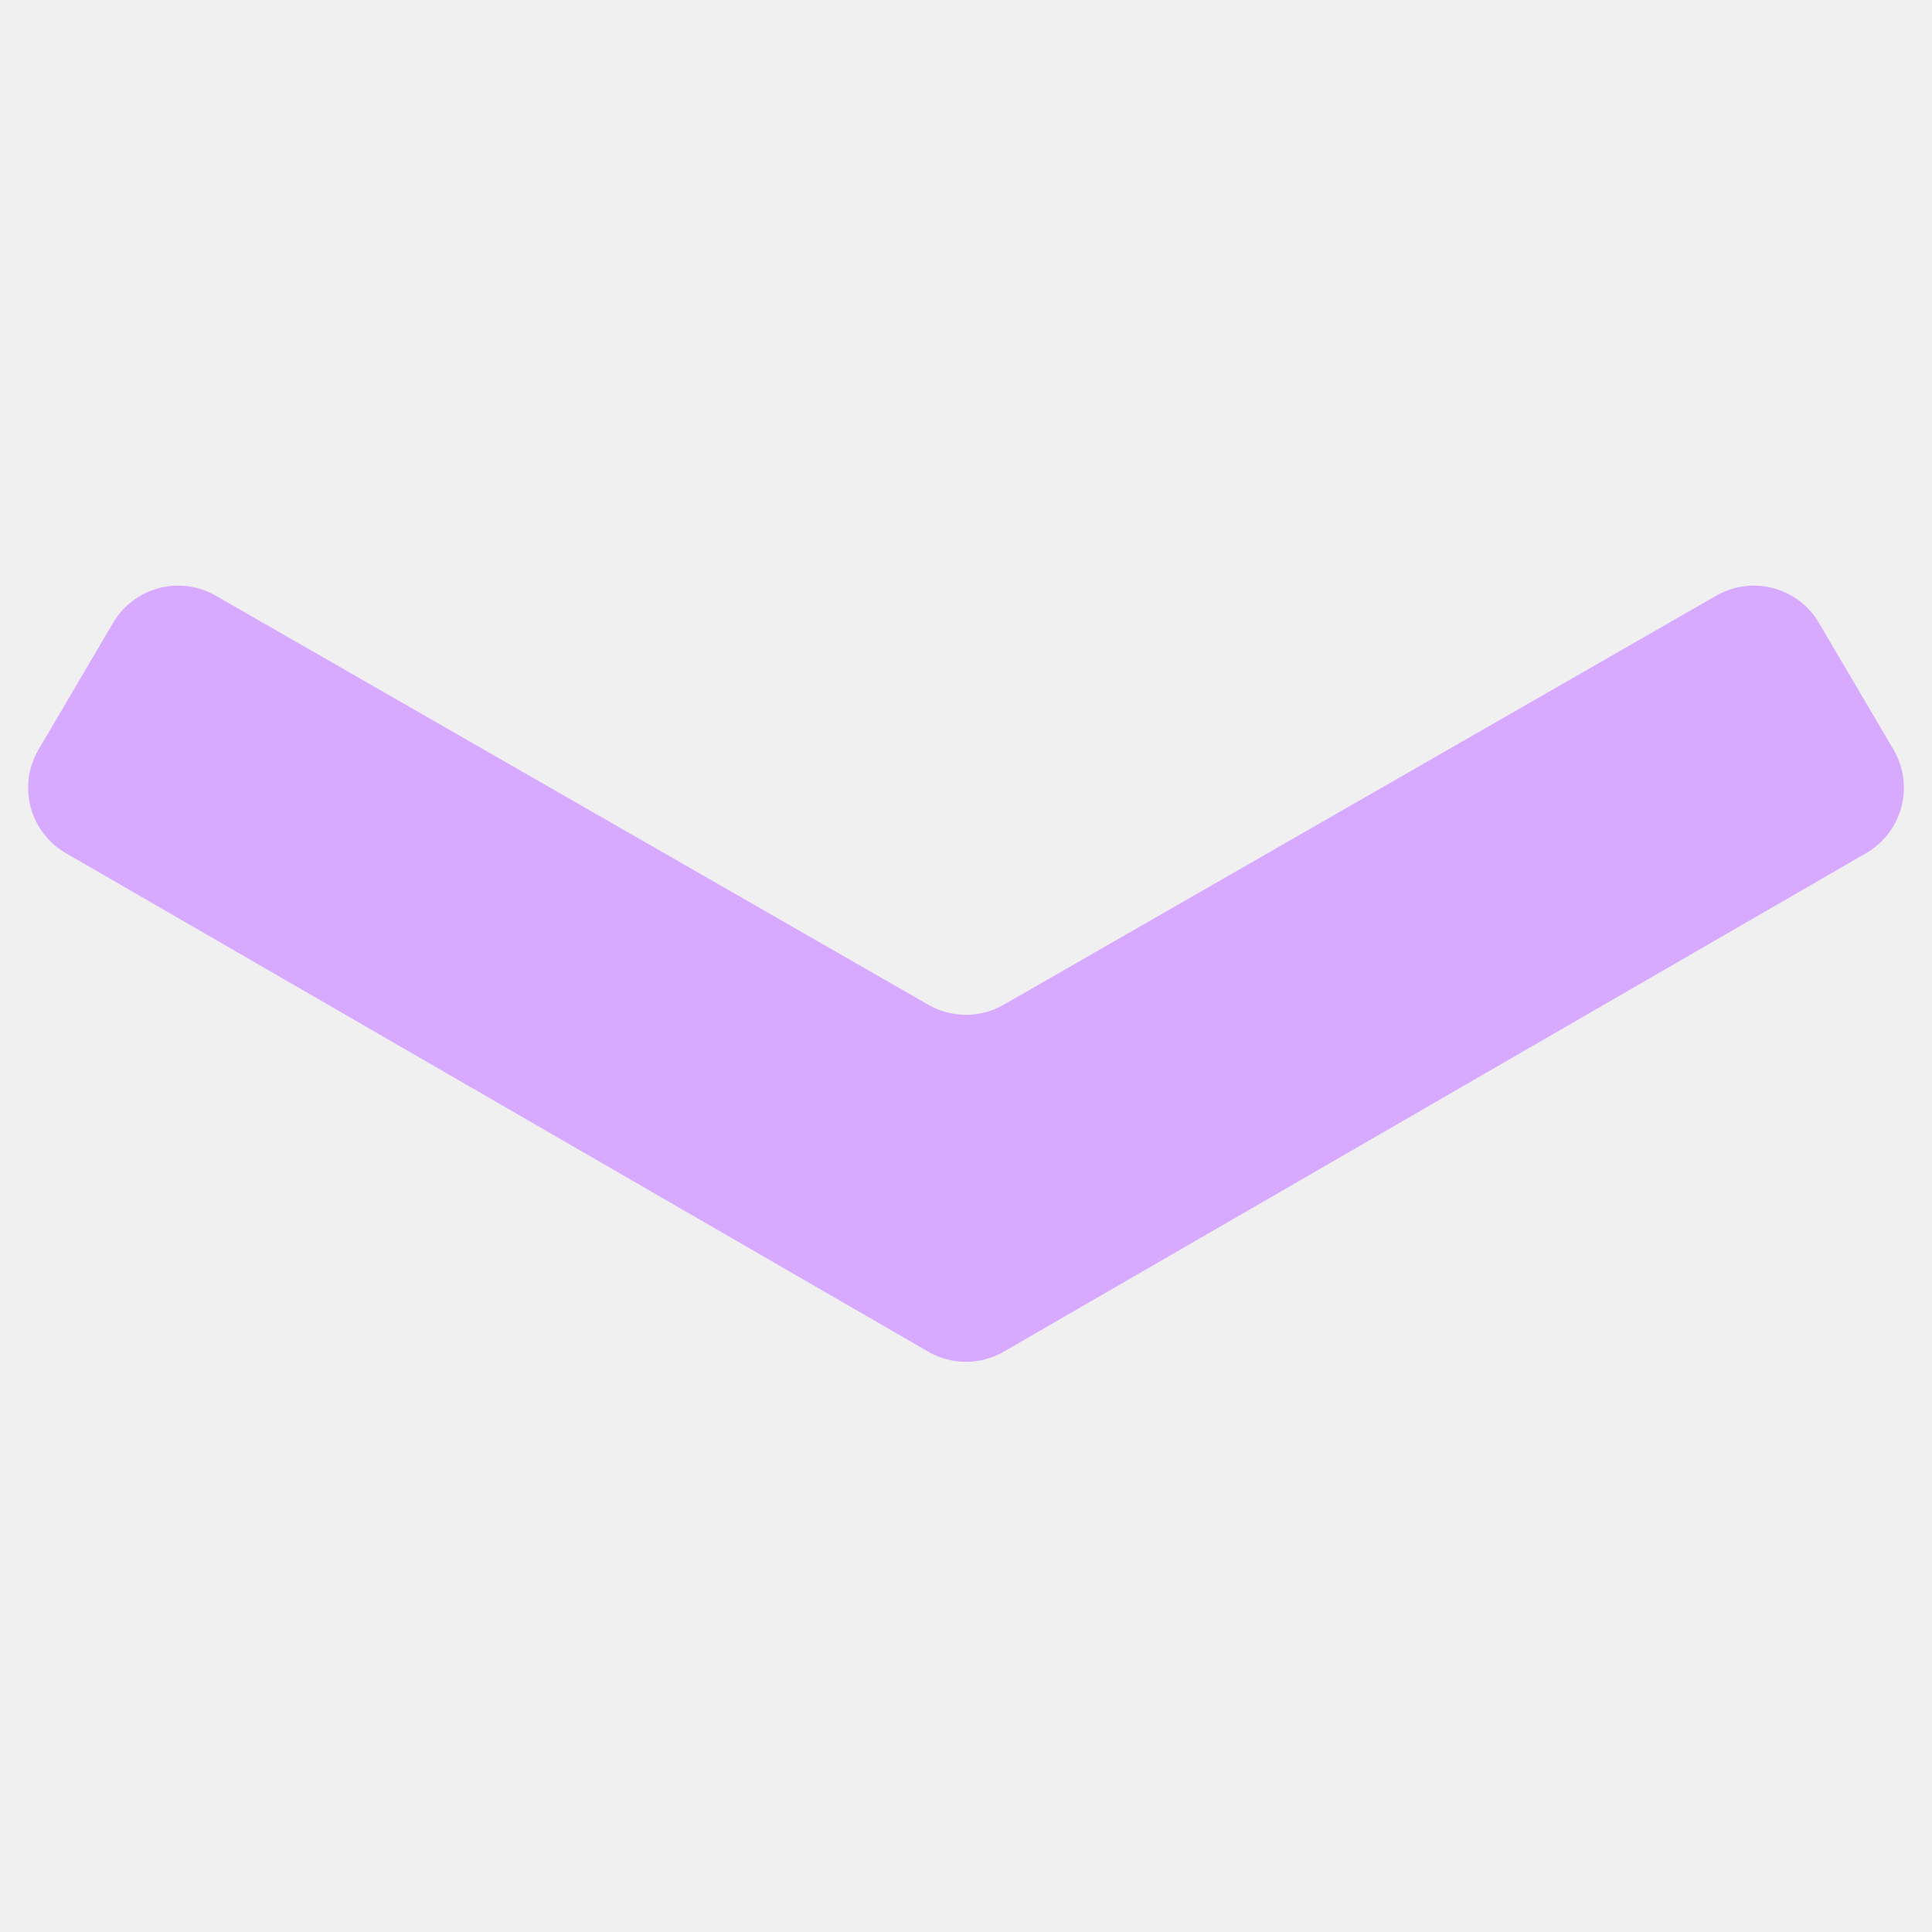
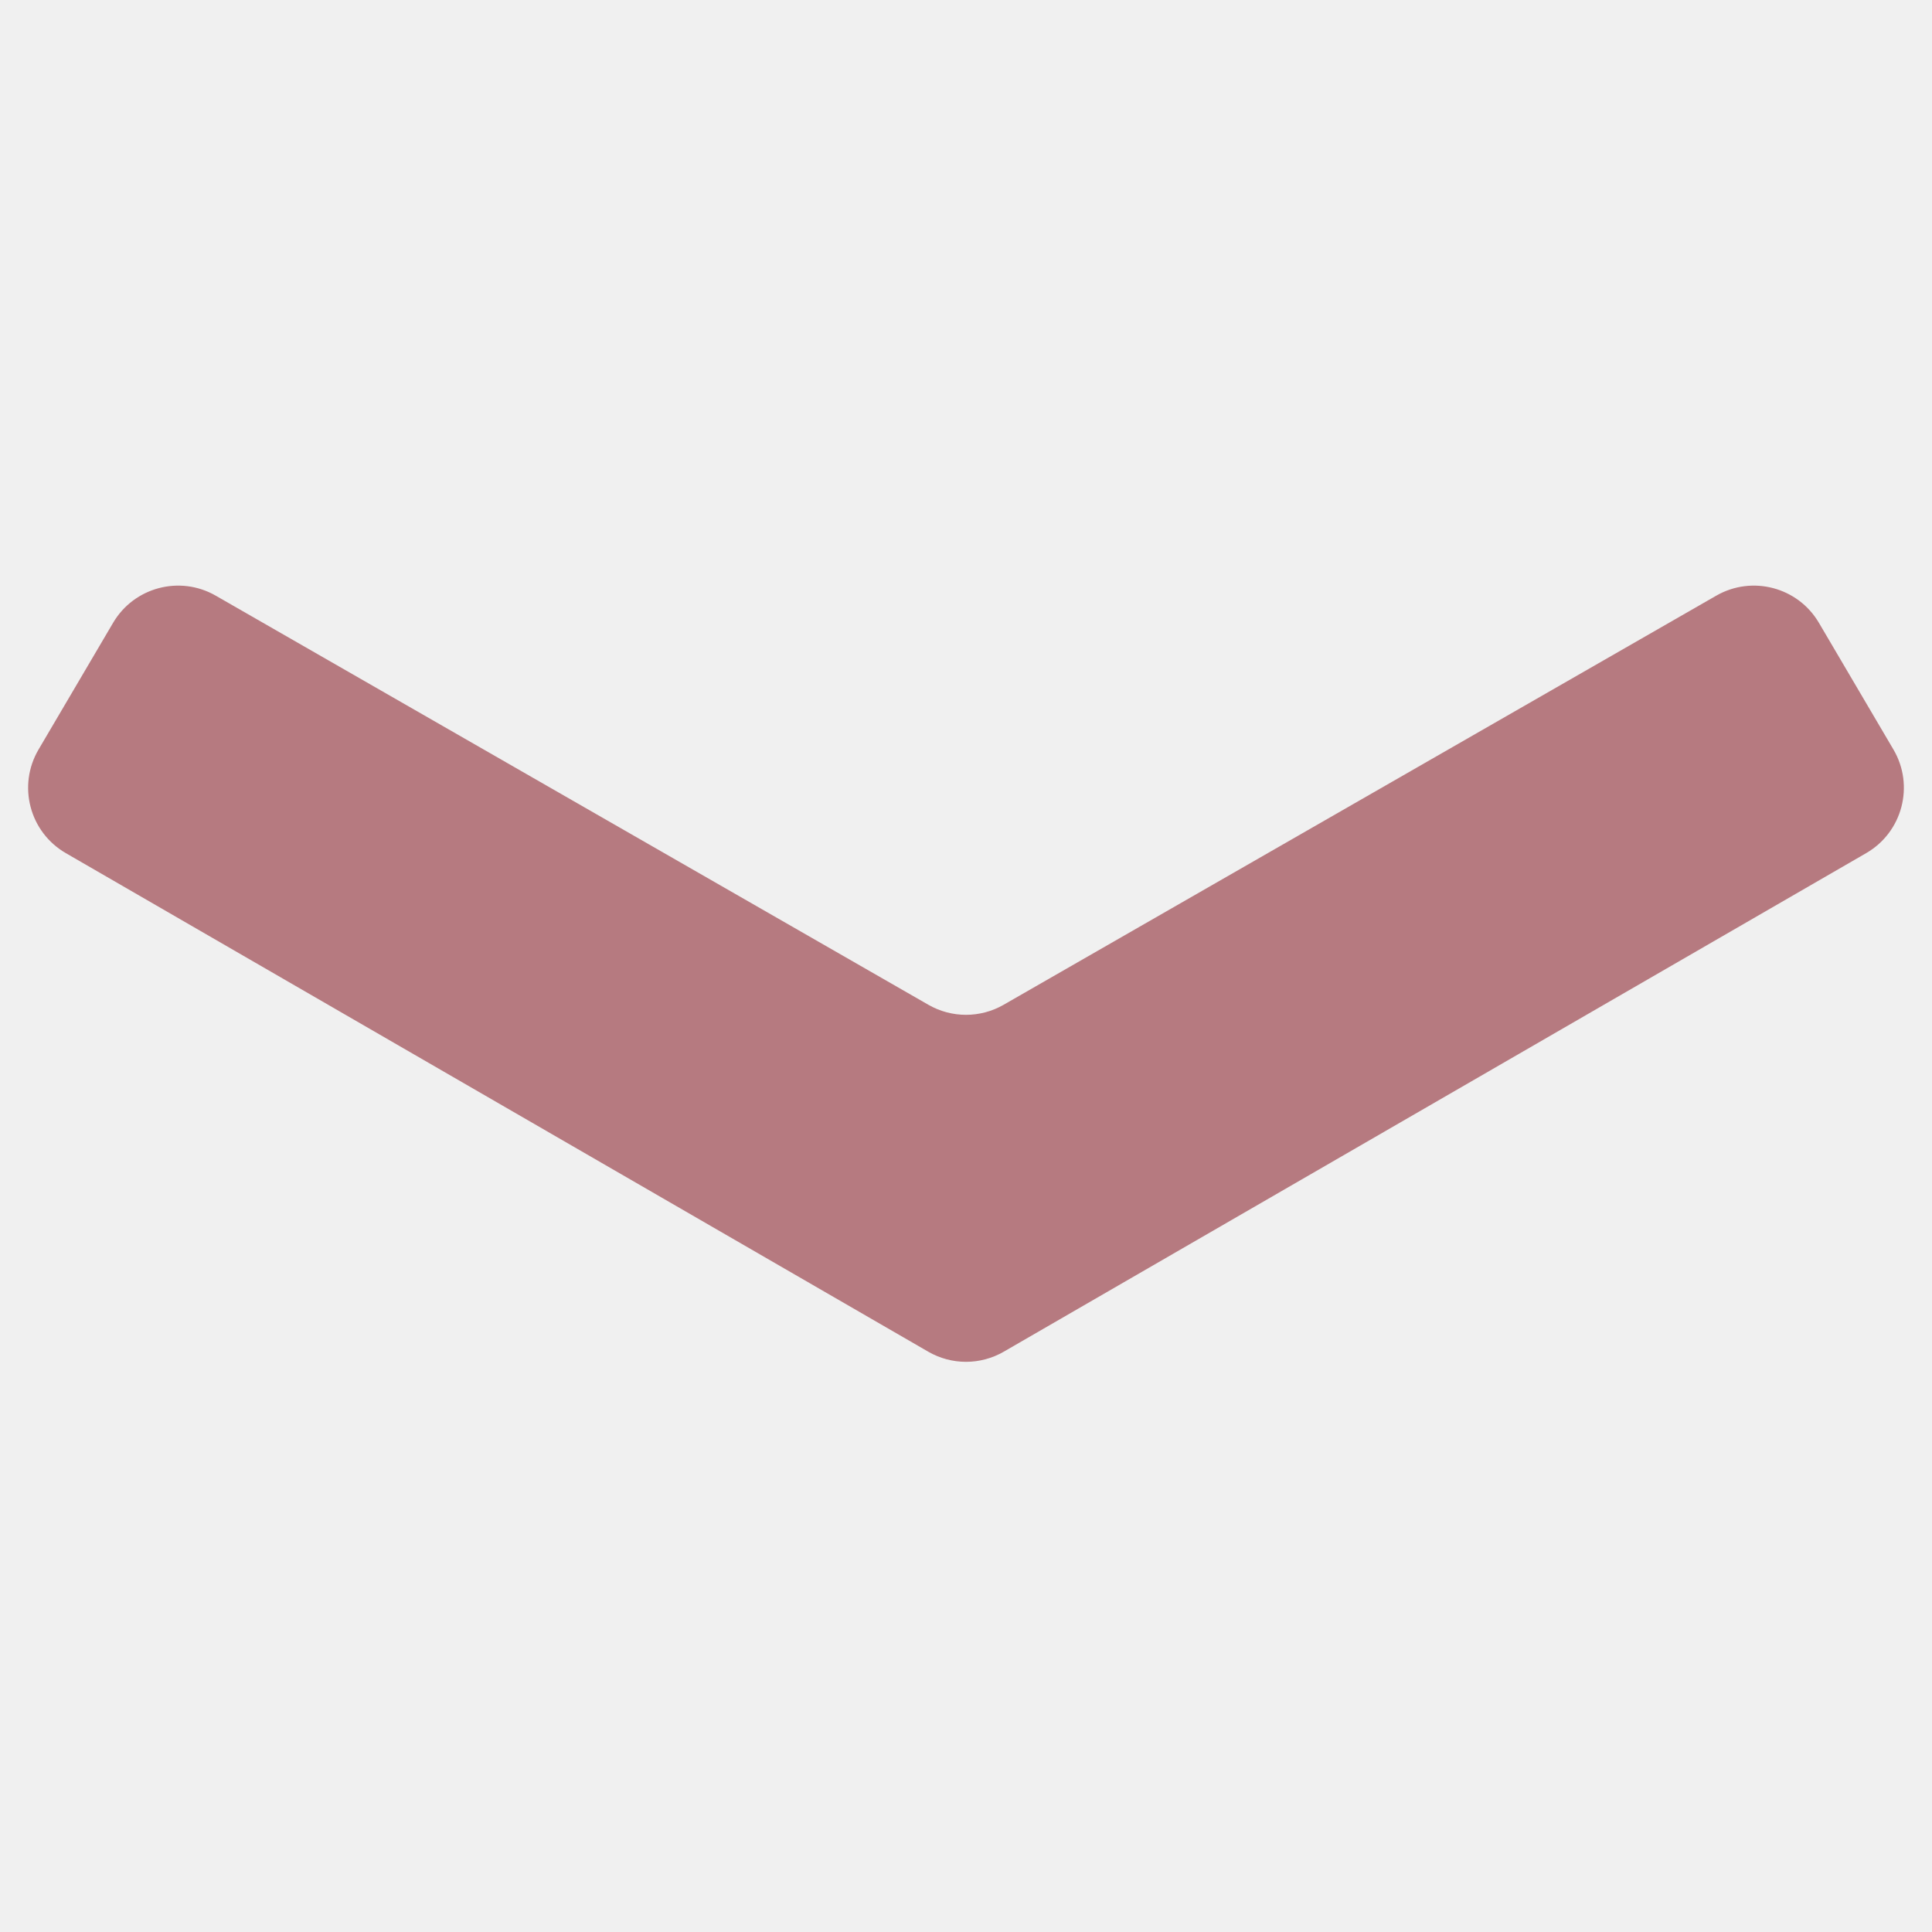
<svg xmlns="http://www.w3.org/2000/svg" width="128" height="128" viewBox="0 0 128 128" fill="none">
-   <g clip-path="url(#clip0_85_2)">
-     <path d="M61.498 89.553L4.361 56.522C1.958 55.132 1.147 52.051 2.554 49.658L7.492 41.264C8.881 38.902 11.914 38.099 14.291 39.463L61.511 66.571C63.052 67.456 64.948 67.456 66.489 66.571L113.709 39.463C116.086 38.099 119.119 38.902 120.508 41.264L125.446 49.658C126.853 52.051 126.042 55.132 123.639 56.522L66.502 89.553C64.954 90.448 63.046 90.448 61.498 89.553Z" fill="#D8AAFF" />
+   <g clip-path="url(#clip0_206_236)">
+     <mask id="mask0_206_236" style="mask-type:luminance" maskUnits="userSpaceOnUse" x="0" y="0" width="128" height="128">
+       <path d="M128 0H0V128H128V0Z" fill="white" />
+     </mask>
+     <g mask="url(#mask0_206_236)">
+       <path d="M61.498 89.553L4.361 56.522C1.958 55.132 1.147 52.051 2.554 49.658L7.492 41.264C8.881 38.902 11.914 38.099 14.291 39.463L61.511 66.571C63.052 67.456 64.948 67.456 66.489 66.571L113.709 39.463C116.086 38.099 119.119 38.902 120.508 41.264L125.446 49.658C126.853 52.051 126.042 55.132 123.639 56.522L66.502 89.553C64.954 90.448 63.046 90.448 61.498 89.553Z" fill="#B67A80" />
+     </g>
  </g>
  <defs>
-     <clipPath id="clip0_85_2">
+     <clipPath id="clip0_206_236">
      <rect width="128" height="128" fill="white" />
    </clipPath>
  </defs>
</svg>
